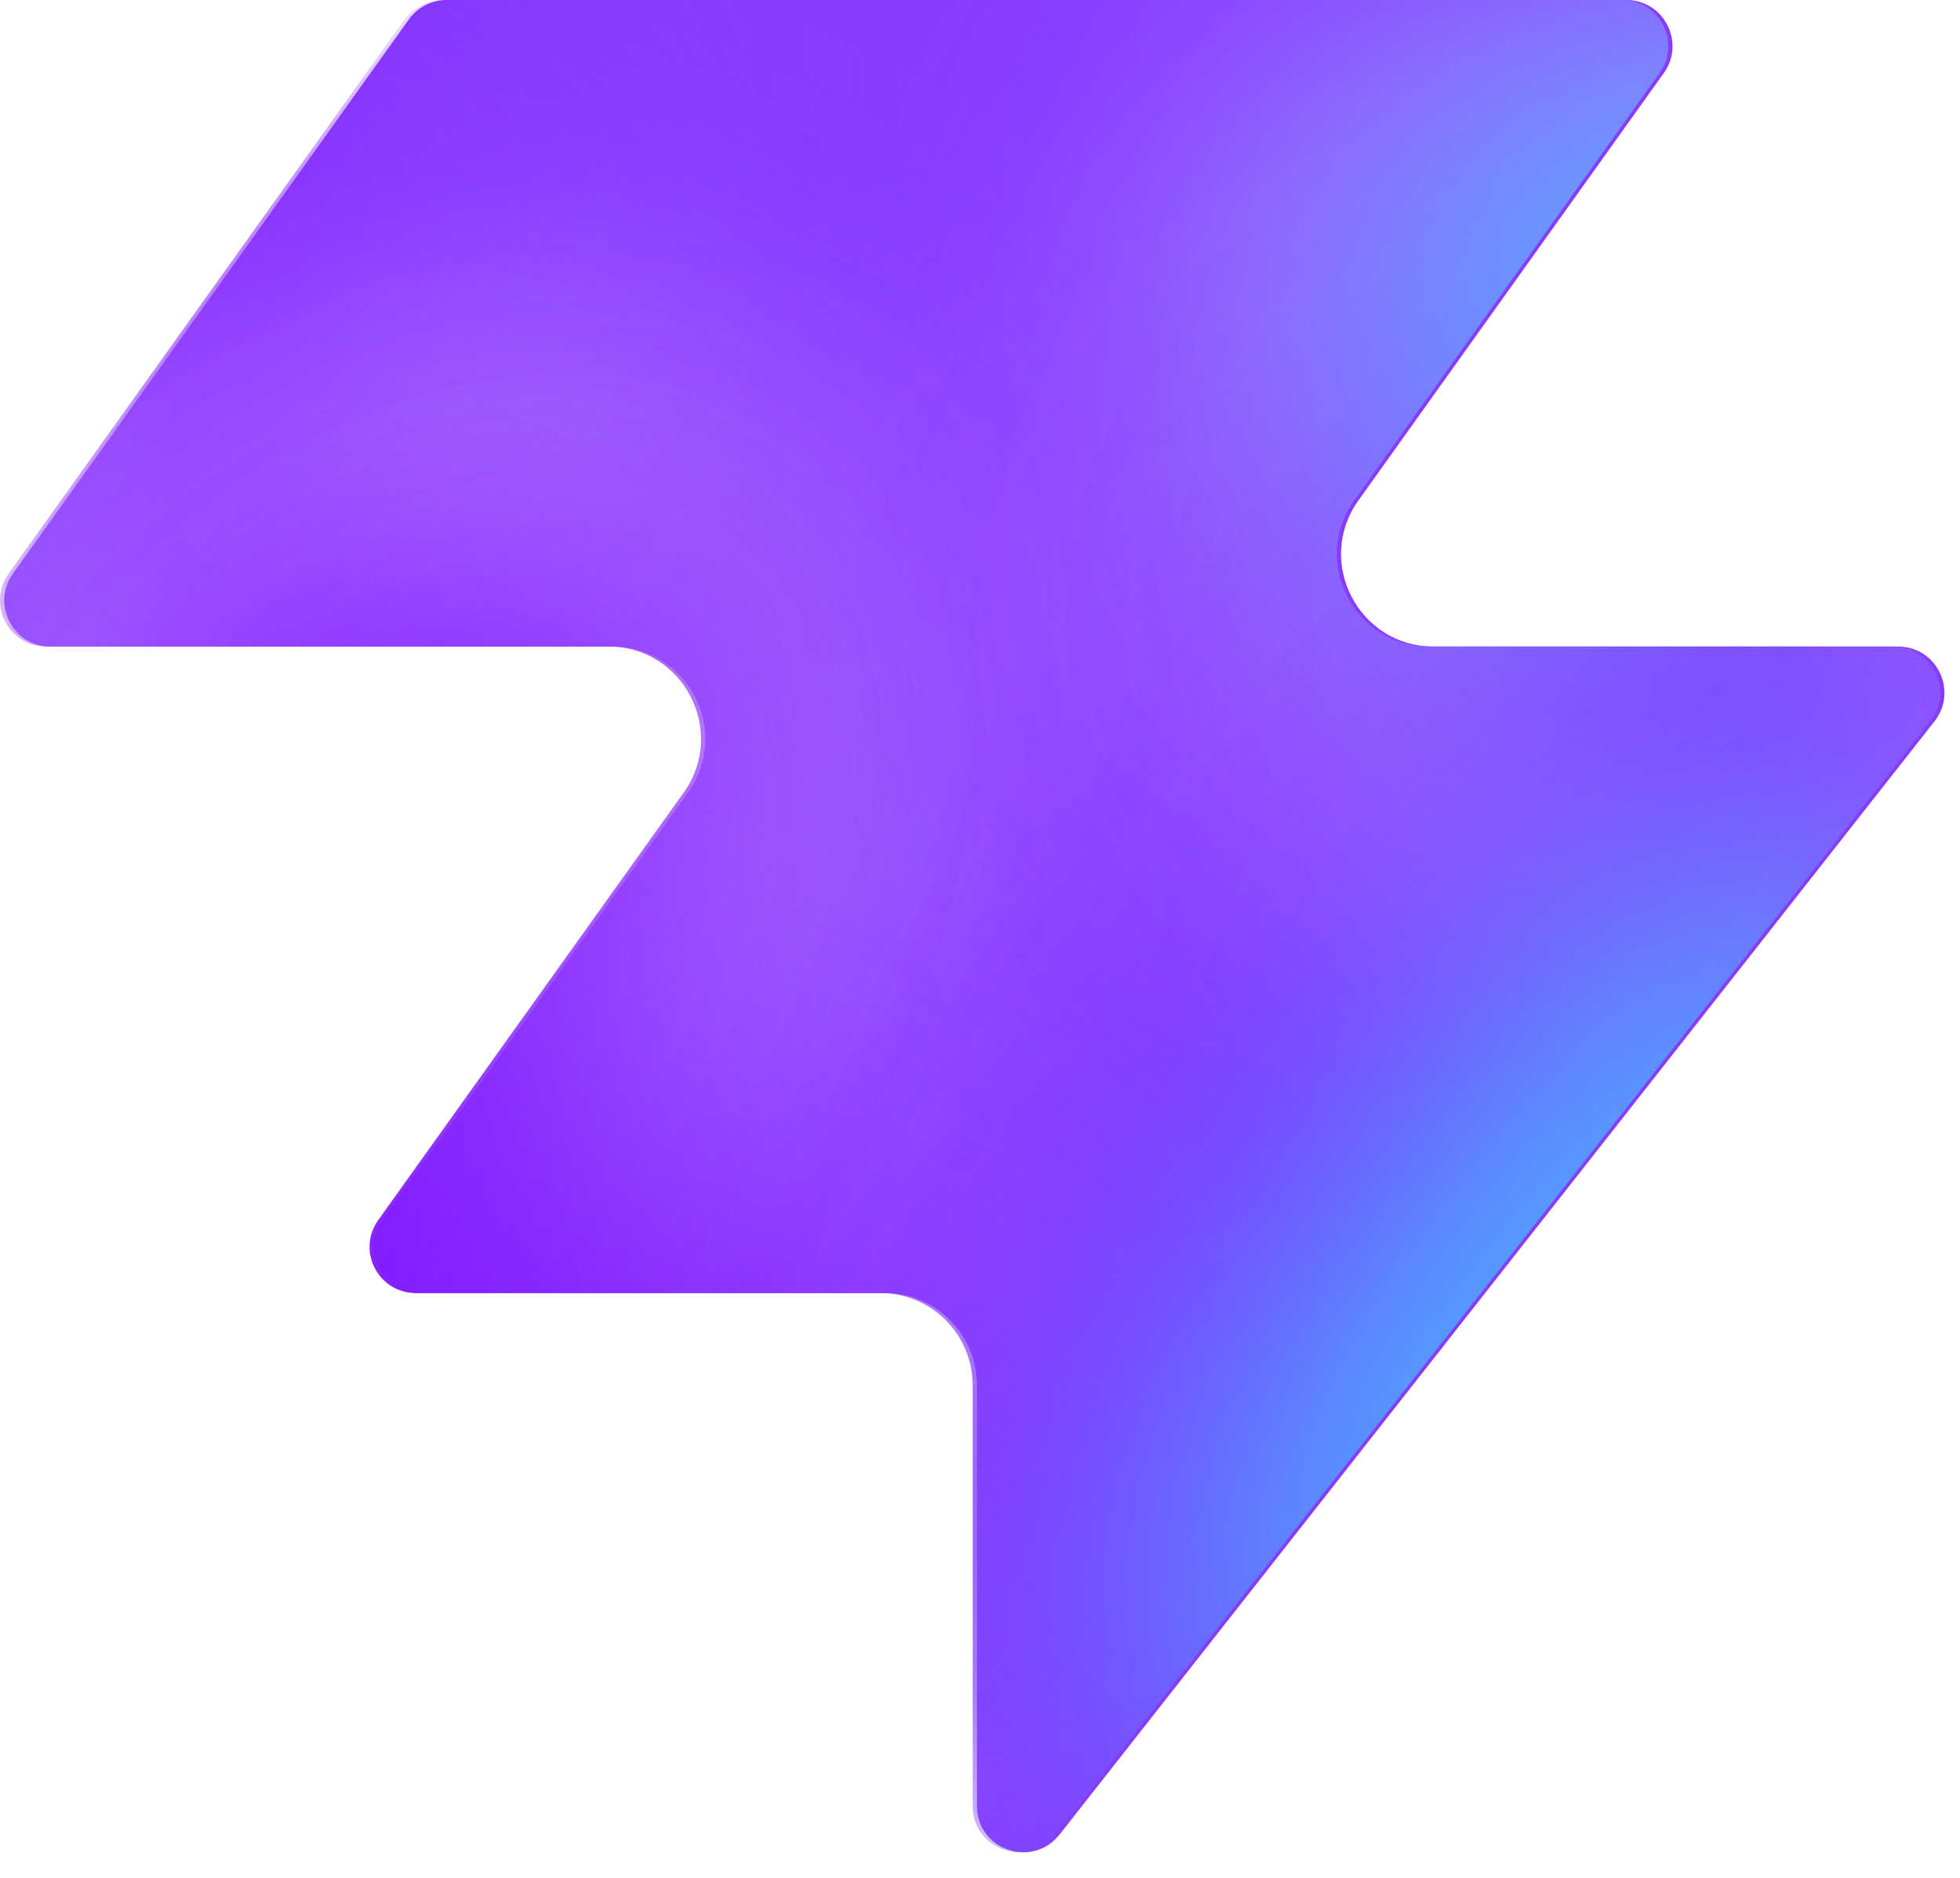
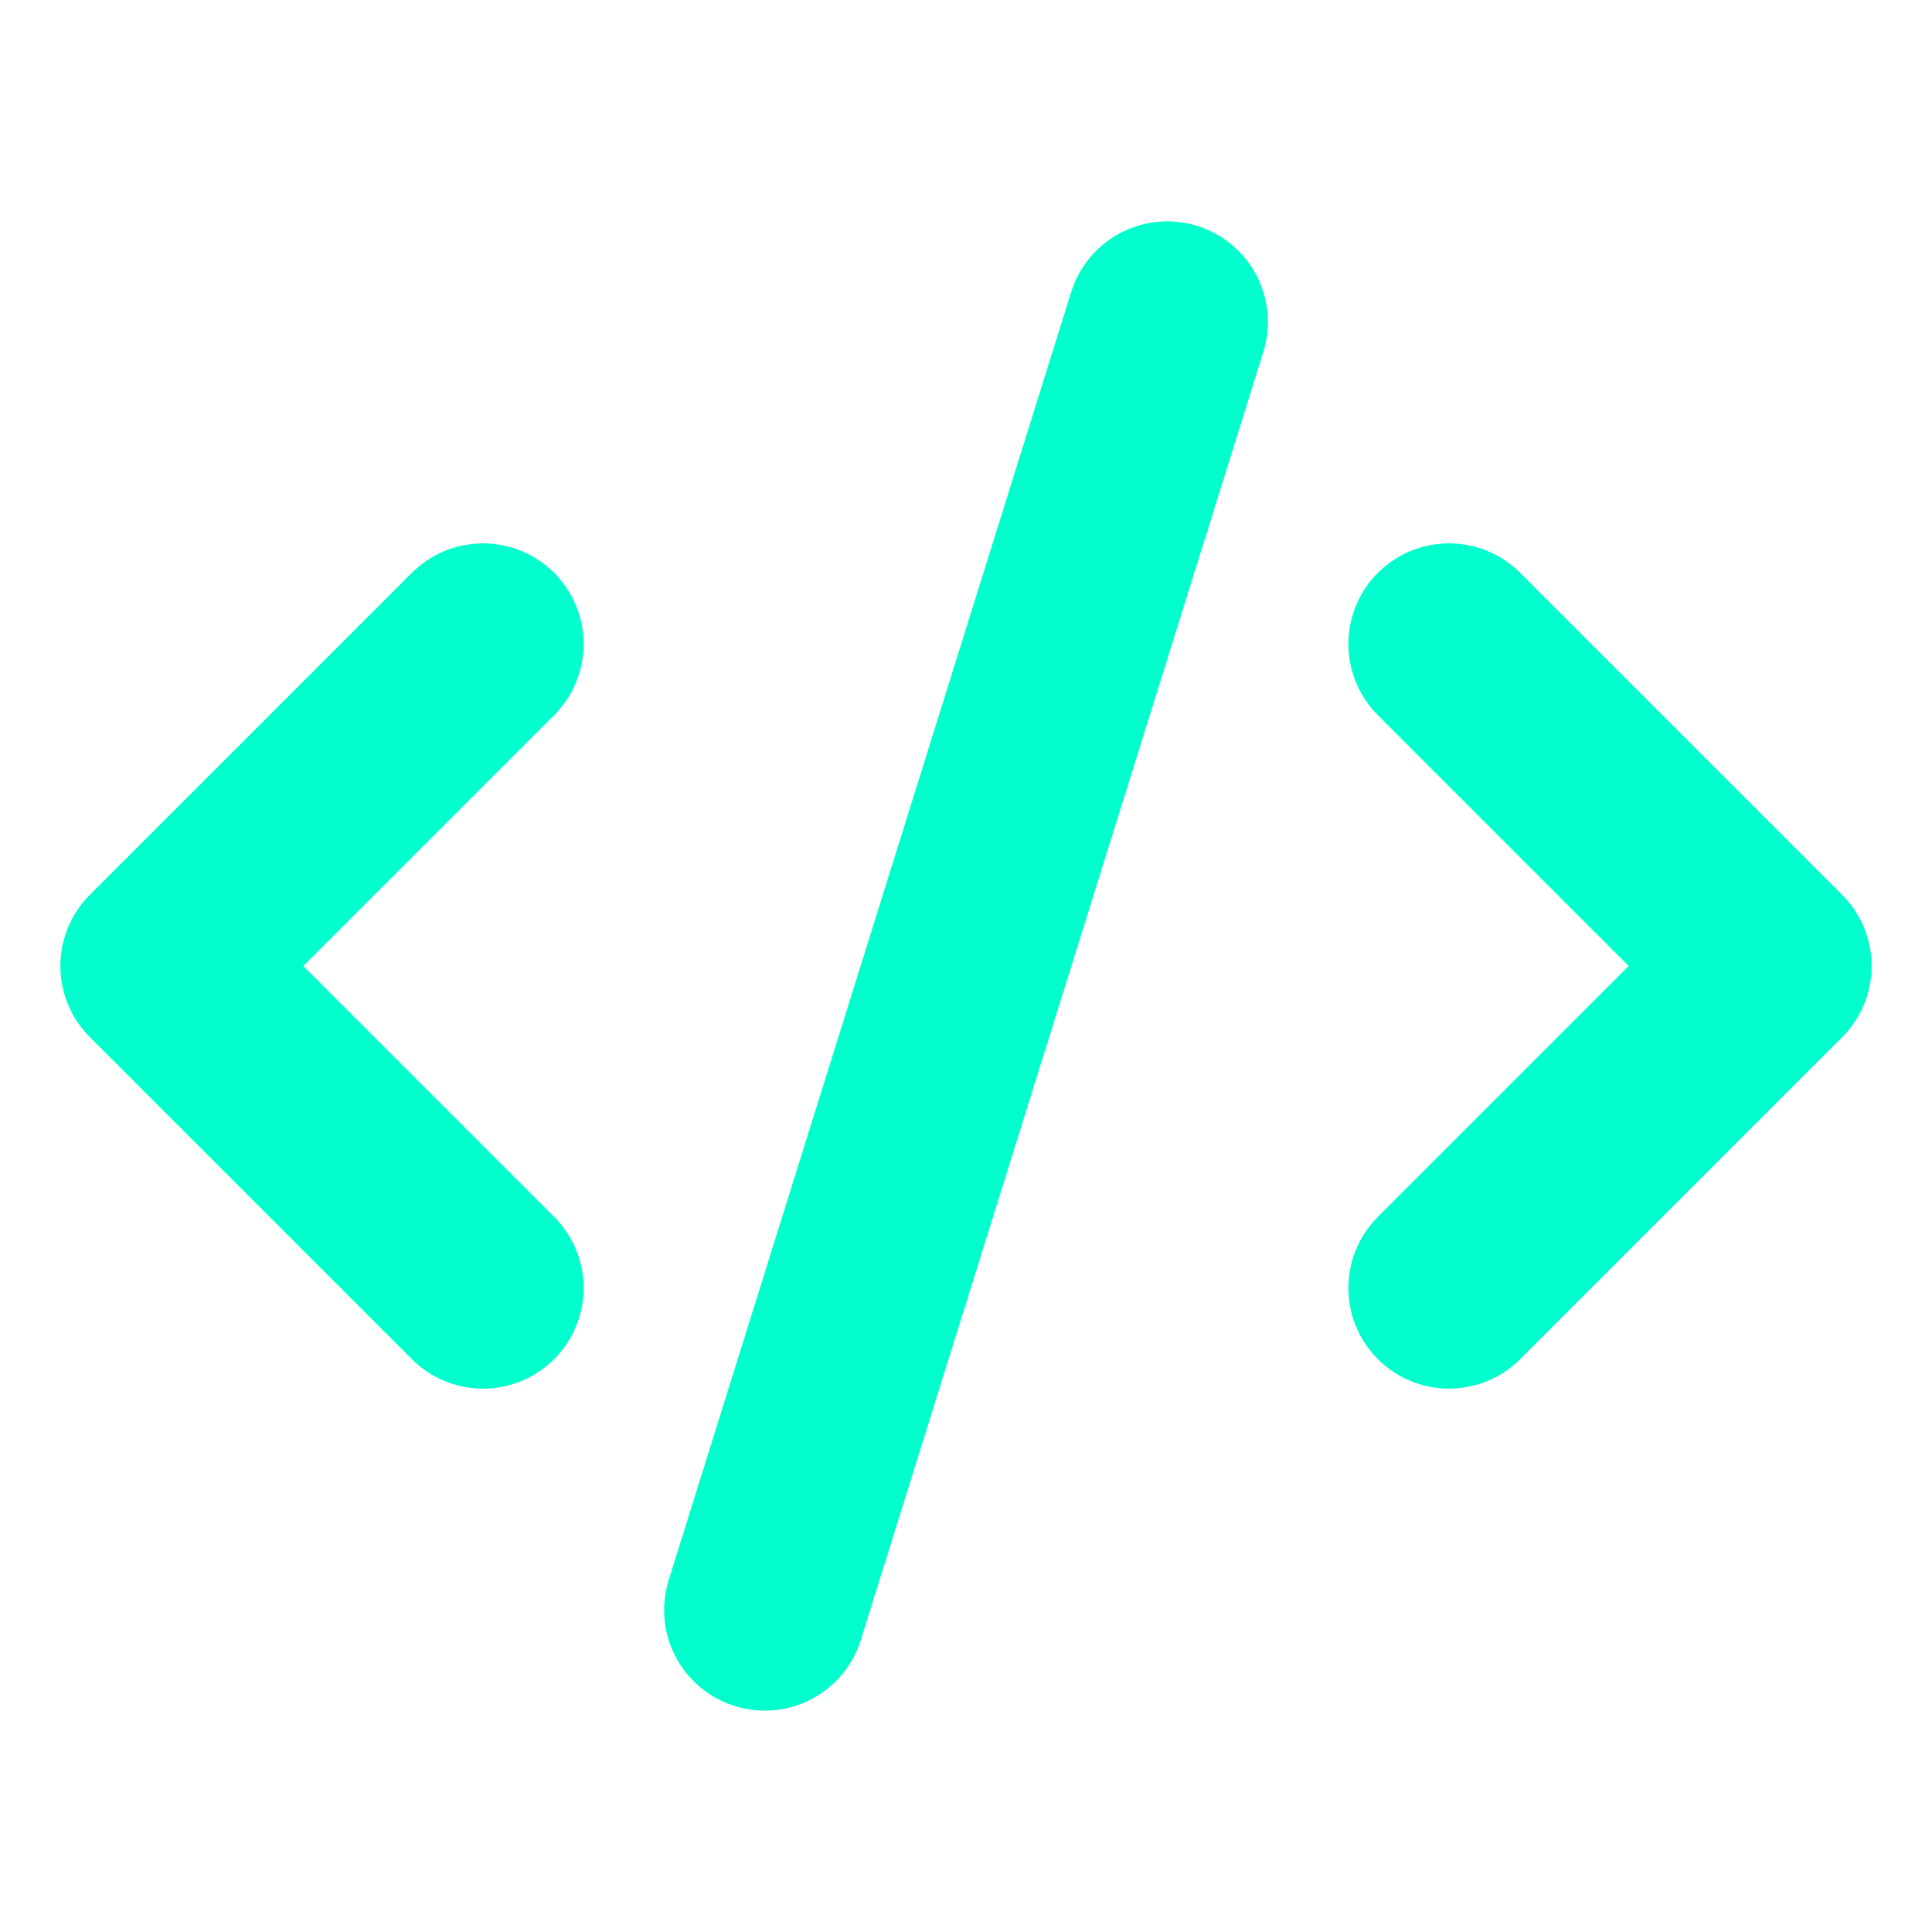
- <svg xmlns="http://www.w3.org/2000/svg" width="48" height="46" fill="none" viewBox="0 0 48 46">
-   <path fill="#863bff" d="M25.946 44.938c-.664.845-2.021.375-2.021-.698V33.937a2.26 2.26 0 0 0-2.262-2.262H10.287c-.92 0-1.456-1.04-.92-1.788l7.48-10.471c1.07-1.497 0-3.578-1.842-3.578H1.237c-.92 0-1.456-1.04-.92-1.788L10.013.474c.214-.297.556-.474.92-.474h28.894c.92 0 1.456 1.04.92 1.788l-7.48 10.471c-1.07 1.498 0 3.579 1.842 3.579h11.377c.943 0 1.473 1.088.89 1.83L25.947 44.94z" style="fill:#863bff;fill:color(display-p3 .525 .23 1);fill-opacity:1" />
-   <mask id="a" width="48" height="46" x="0" y="0" maskUnits="userSpaceOnUse" style="mask-type:alpha">
-     <path fill="#000" d="M25.842 44.938c-.664.844-2.021.375-2.021-.698V33.937a2.26 2.26 0 0 0-2.262-2.262H10.183c-.92 0-1.456-1.04-.92-1.788l7.48-10.471c1.07-1.498 0-3.579-1.842-3.579H1.133c-.92 0-1.456-1.04-.92-1.787L9.91.473c.214-.297.556-.474.92-.474h28.894c.92 0 1.456 1.04.92 1.788l-7.48 10.471c-1.07 1.498 0 3.578 1.842 3.578h11.377c.943 0 1.473 1.088.89 1.832L25.843 44.94z" style="fill:#000;fill-opacity:1" />
-   </mask>
-   <g mask="url(#a)">
-     <g filter="url(#b)">
-       <ellipse cx="5.508" cy="14.704" fill="#ede6ff" rx="5.508" ry="14.704" style="fill:#ede6ff;fill:color(display-p3 .927 .903 1);fill-opacity:1" transform="matrix(.00324 1 1 -.00324 -4.47 31.516)" />
-     </g>
-     <g filter="url(#c)">
-       <ellipse cx="10.399" cy="29.851" fill="#ede6ff" rx="10.399" ry="29.851" style="fill:#ede6ff;fill:color(display-p3 .927 .903 1);fill-opacity:1" transform="matrix(.00324 1 1 -.00324 -39.328 7.883)" />
-     </g>
-     <g filter="url(#d)">
-       <ellipse cx="5.508" cy="30.487" fill="#7e14ff" rx="5.508" ry="30.487" style="fill:#7e14ff;fill:color(display-p3 .492 .077 1);fill-opacity:1" transform="rotate(89.814 -25.913 -14.639)scale(1 -1)" />
-     </g>
-     <g filter="url(#e)">
-       <ellipse cx="5.508" cy="30.599" fill="#7e14ff" rx="5.508" ry="30.599" style="fill:#7e14ff;fill:color(display-p3 .492 .077 1);fill-opacity:1" transform="rotate(89.814 -32.644 -3.334)scale(1 -1)" />
-     </g>
-     <g filter="url(#f)">
-       <ellipse cx="5.508" cy="30.599" fill="#7e14ff" rx="5.508" ry="30.599" style="fill:#7e14ff;fill:color(display-p3 .492 .077 1);fill-opacity:1" transform="matrix(.00324 1 1 -.00324 -34.34 30.47)" />
-     </g>
-     <g filter="url(#g)">
-       <ellipse cx="14.072" cy="22.078" fill="#ede6ff" rx="14.072" ry="22.078" style="fill:#ede6ff;fill:color(display-p3 .927 .903 1);fill-opacity:1" transform="rotate(93.35 24.506 48.493)scale(-1 1)" />
-     </g>
-     <g filter="url(#h)">
-       <ellipse cx="3.47" cy="21.501" fill="#7e14ff" rx="3.47" ry="21.501" style="fill:#7e14ff;fill:color(display-p3 .492 .077 1);fill-opacity:1" transform="rotate(89.009 28.708 47.59)scale(-1 1)" />
-     </g>
-     <g filter="url(#i)">
-       <ellipse cx="3.47" cy="21.501" fill="#7e14ff" rx="3.47" ry="21.501" style="fill:#7e14ff;fill:color(display-p3 .492 .077 1);fill-opacity:1" transform="rotate(89.009 28.708 47.59)scale(-1 1)" />
-     </g>
-     <g filter="url(#j)">
-       <ellipse cx=".387" cy="8.972" fill="#7e14ff" rx="4.407" ry="29.108" style="fill:#7e14ff;fill:color(display-p3 .492 .077 1);fill-opacity:1" transform="rotate(39.51 .387 8.972)" />
-     </g>
-     <g filter="url(#k)">
-       <ellipse cx="47.523" cy="-6.092" fill="#7e14ff" rx="4.407" ry="29.108" style="fill:#7e14ff;fill:color(display-p3 .492 .077 1);fill-opacity:1" transform="rotate(37.892 47.523 -6.092)" />
-     </g>
-     <g filter="url(#l)">
-       <ellipse cx="41.412" cy="6.333" fill="#47bfff" rx="5.971" ry="9.665" style="fill:#47bfff;fill:color(display-p3 .28 .748 1);fill-opacity:1" transform="rotate(37.892 41.412 6.333)" />
-     </g>
-     <g filter="url(#m)">
-       <ellipse cx="-1.879" cy="38.332" fill="#7e14ff" rx="4.407" ry="29.108" style="fill:#7e14ff;fill:color(display-p3 .492 .077 1);fill-opacity:1" transform="rotate(37.892 -1.88 38.332)" />
-     </g>
-     <g filter="url(#n)">
-       <ellipse cx="-1.879" cy="38.332" fill="#7e14ff" rx="4.407" ry="29.108" style="fill:#7e14ff;fill:color(display-p3 .492 .077 1);fill-opacity:1" transform="rotate(37.892 -1.88 38.332)" />
-     </g>
-     <g filter="url(#o)">
-       <ellipse cx="35.651" cy="29.907" fill="#7e14ff" rx="4.407" ry="29.108" style="fill:#7e14ff;fill:color(display-p3 .492 .077 1);fill-opacity:1" transform="rotate(37.892 35.651 29.907)" />
-     </g>
-     <g filter="url(#p)">
-       <ellipse cx="38.418" cy="32.4" fill="#47bfff" rx="5.971" ry="15.297" style="fill:#47bfff;fill:color(display-p3 .28 .748 1);fill-opacity:1" transform="rotate(37.892 38.418 32.4)" />
-     </g>
-   </g>
-   <defs>
-     <filter id="b" width="60.045" height="41.654" x="-19.77" y="16.149" color-interpolation-filters="sRGB" filterUnits="userSpaceOnUse">
-       <feFlood flood-opacity="0" result="BackgroundImageFix" />
-       <feBlend in="SourceGraphic" in2="BackgroundImageFix" result="shape" />
-       <feGaussianBlur result="effect1_foregroundBlur_2002_17158" stdDeviation="7.659" />
-     </filter>
-     <filter id="c" width="90.34" height="51.437" x="-54.613" y="-7.533" color-interpolation-filters="sRGB" filterUnits="userSpaceOnUse">
-       <feFlood flood-opacity="0" result="BackgroundImageFix" />
-       <feBlend in="SourceGraphic" in2="BackgroundImageFix" result="shape" />
-       <feGaussianBlur result="effect1_foregroundBlur_2002_17158" stdDeviation="7.659" />
-     </filter>
-     <filter id="d" width="79.355" height="29.4" x="-49.64" y="2.03" color-interpolation-filters="sRGB" filterUnits="userSpaceOnUse">
-       <feFlood flood-opacity="0" result="BackgroundImageFix" />
-       <feBlend in="SourceGraphic" in2="BackgroundImageFix" result="shape" />
-       <feGaussianBlur result="effect1_foregroundBlur_2002_17158" stdDeviation="4.596" />
-     </filter>
-     <filter id="e" width="79.579" height="29.4" x="-45.045" y="20.029" color-interpolation-filters="sRGB" filterUnits="userSpaceOnUse">
-       <feFlood flood-opacity="0" result="BackgroundImageFix" />
-       <feBlend in="SourceGraphic" in2="BackgroundImageFix" result="shape" />
-       <feGaussianBlur result="effect1_foregroundBlur_2002_17158" stdDeviation="4.596" />
-     </filter>
-     <filter id="f" width="79.579" height="29.4" x="-43.513" y="21.178" color-interpolation-filters="sRGB" filterUnits="userSpaceOnUse">
-       <feFlood flood-opacity="0" result="BackgroundImageFix" />
-       <feBlend in="SourceGraphic" in2="BackgroundImageFix" result="shape" />
-       <feGaussianBlur result="effect1_foregroundBlur_2002_17158" stdDeviation="4.596" />
-     </filter>
-     <filter id="g" width="74.749" height="58.852" x="15.756" y="-17.901" color-interpolation-filters="sRGB" filterUnits="userSpaceOnUse">
-       <feFlood flood-opacity="0" result="BackgroundImageFix" />
-       <feBlend in="SourceGraphic" in2="BackgroundImageFix" result="shape" />
-       <feGaussianBlur result="effect1_foregroundBlur_2002_17158" stdDeviation="7.659" />
-     </filter>
-     <filter id="h" width="61.377" height="25.362" x="23.548" y="2.284" color-interpolation-filters="sRGB" filterUnits="userSpaceOnUse">
-       <feFlood flood-opacity="0" result="BackgroundImageFix" />
-       <feBlend in="SourceGraphic" in2="BackgroundImageFix" result="shape" />
-       <feGaussianBlur result="effect1_foregroundBlur_2002_17158" stdDeviation="4.596" />
-     </filter>
-     <filter id="i" width="61.377" height="25.362" x="23.548" y="2.284" color-interpolation-filters="sRGB" filterUnits="userSpaceOnUse">
-       <feFlood flood-opacity="0" result="BackgroundImageFix" />
-       <feBlend in="SourceGraphic" in2="BackgroundImageFix" result="shape" />
-       <feGaussianBlur result="effect1_foregroundBlur_2002_17158" stdDeviation="4.596" />
-     </filter>
-     <filter id="j" width="56.045" height="63.649" x="-27.636" y="-22.853" color-interpolation-filters="sRGB" filterUnits="userSpaceOnUse">
-       <feFlood flood-opacity="0" result="BackgroundImageFix" />
-       <feBlend in="SourceGraphic" in2="BackgroundImageFix" result="shape" />
-       <feGaussianBlur result="effect1_foregroundBlur_2002_17158" stdDeviation="4.596" />
-     </filter>
-     <filter id="k" width="54.814" height="64.646" x="20.116" y="-38.415" color-interpolation-filters="sRGB" filterUnits="userSpaceOnUse">
-       <feFlood flood-opacity="0" result="BackgroundImageFix" />
-       <feBlend in="SourceGraphic" in2="BackgroundImageFix" result="shape" />
-       <feGaussianBlur result="effect1_foregroundBlur_2002_17158" stdDeviation="4.596" />
-     </filter>
-     <filter id="l" width="33.541" height="35.313" x="24.641" y="-11.323" color-interpolation-filters="sRGB" filterUnits="userSpaceOnUse">
-       <feFlood flood-opacity="0" result="BackgroundImageFix" />
-       <feBlend in="SourceGraphic" in2="BackgroundImageFix" result="shape" />
-       <feGaussianBlur result="effect1_foregroundBlur_2002_17158" stdDeviation="4.596" />
-     </filter>
-     <filter id="m" width="54.814" height="64.646" x="-29.286" y="6.009" color-interpolation-filters="sRGB" filterUnits="userSpaceOnUse">
-       <feFlood flood-opacity="0" result="BackgroundImageFix" />
-       <feBlend in="SourceGraphic" in2="BackgroundImageFix" result="shape" />
-       <feGaussianBlur result="effect1_foregroundBlur_2002_17158" stdDeviation="4.596" />
-     </filter>
-     <filter id="n" width="54.814" height="64.646" x="-29.286" y="6.009" color-interpolation-filters="sRGB" filterUnits="userSpaceOnUse">
-       <feFlood flood-opacity="0" result="BackgroundImageFix" />
-       <feBlend in="SourceGraphic" in2="BackgroundImageFix" result="shape" />
-       <feGaussianBlur result="effect1_foregroundBlur_2002_17158" stdDeviation="4.596" />
-     </filter>
-     <filter id="o" width="54.814" height="64.646" x="8.244" y="-2.416" color-interpolation-filters="sRGB" filterUnits="userSpaceOnUse">
-       <feFlood flood-opacity="0" result="BackgroundImageFix" />
-       <feBlend in="SourceGraphic" in2="BackgroundImageFix" result="shape" />
-       <feGaussianBlur result="effect1_foregroundBlur_2002_17158" stdDeviation="4.596" />
-     </filter>
-     <filter id="p" width="39.409" height="43.623" x="18.713" y="10.588" color-interpolation-filters="sRGB" filterUnits="userSpaceOnUse">
-       <feFlood flood-opacity="0" result="BackgroundImageFix" />
-       <feBlend in="SourceGraphic" in2="BackgroundImageFix" result="shape" />
-       <feGaussianBlur result="effect1_foregroundBlur_2002_17158" stdDeviation="4.596" />
-     </filter>
-   </defs>
+ <svg xmlns="http://www.w3.org/2000/svg" viewBox="0 0 24 24" fill="none" stroke="#00ffcc" stroke-width="2.5" stroke-linecap="round" stroke-linejoin="round">
+   <path d="m18 16 4-4-4-4" />
+   <path d="m6 8-4 4 4 4" />
+   <path d="m14.5 4-5 16" />
</svg>
